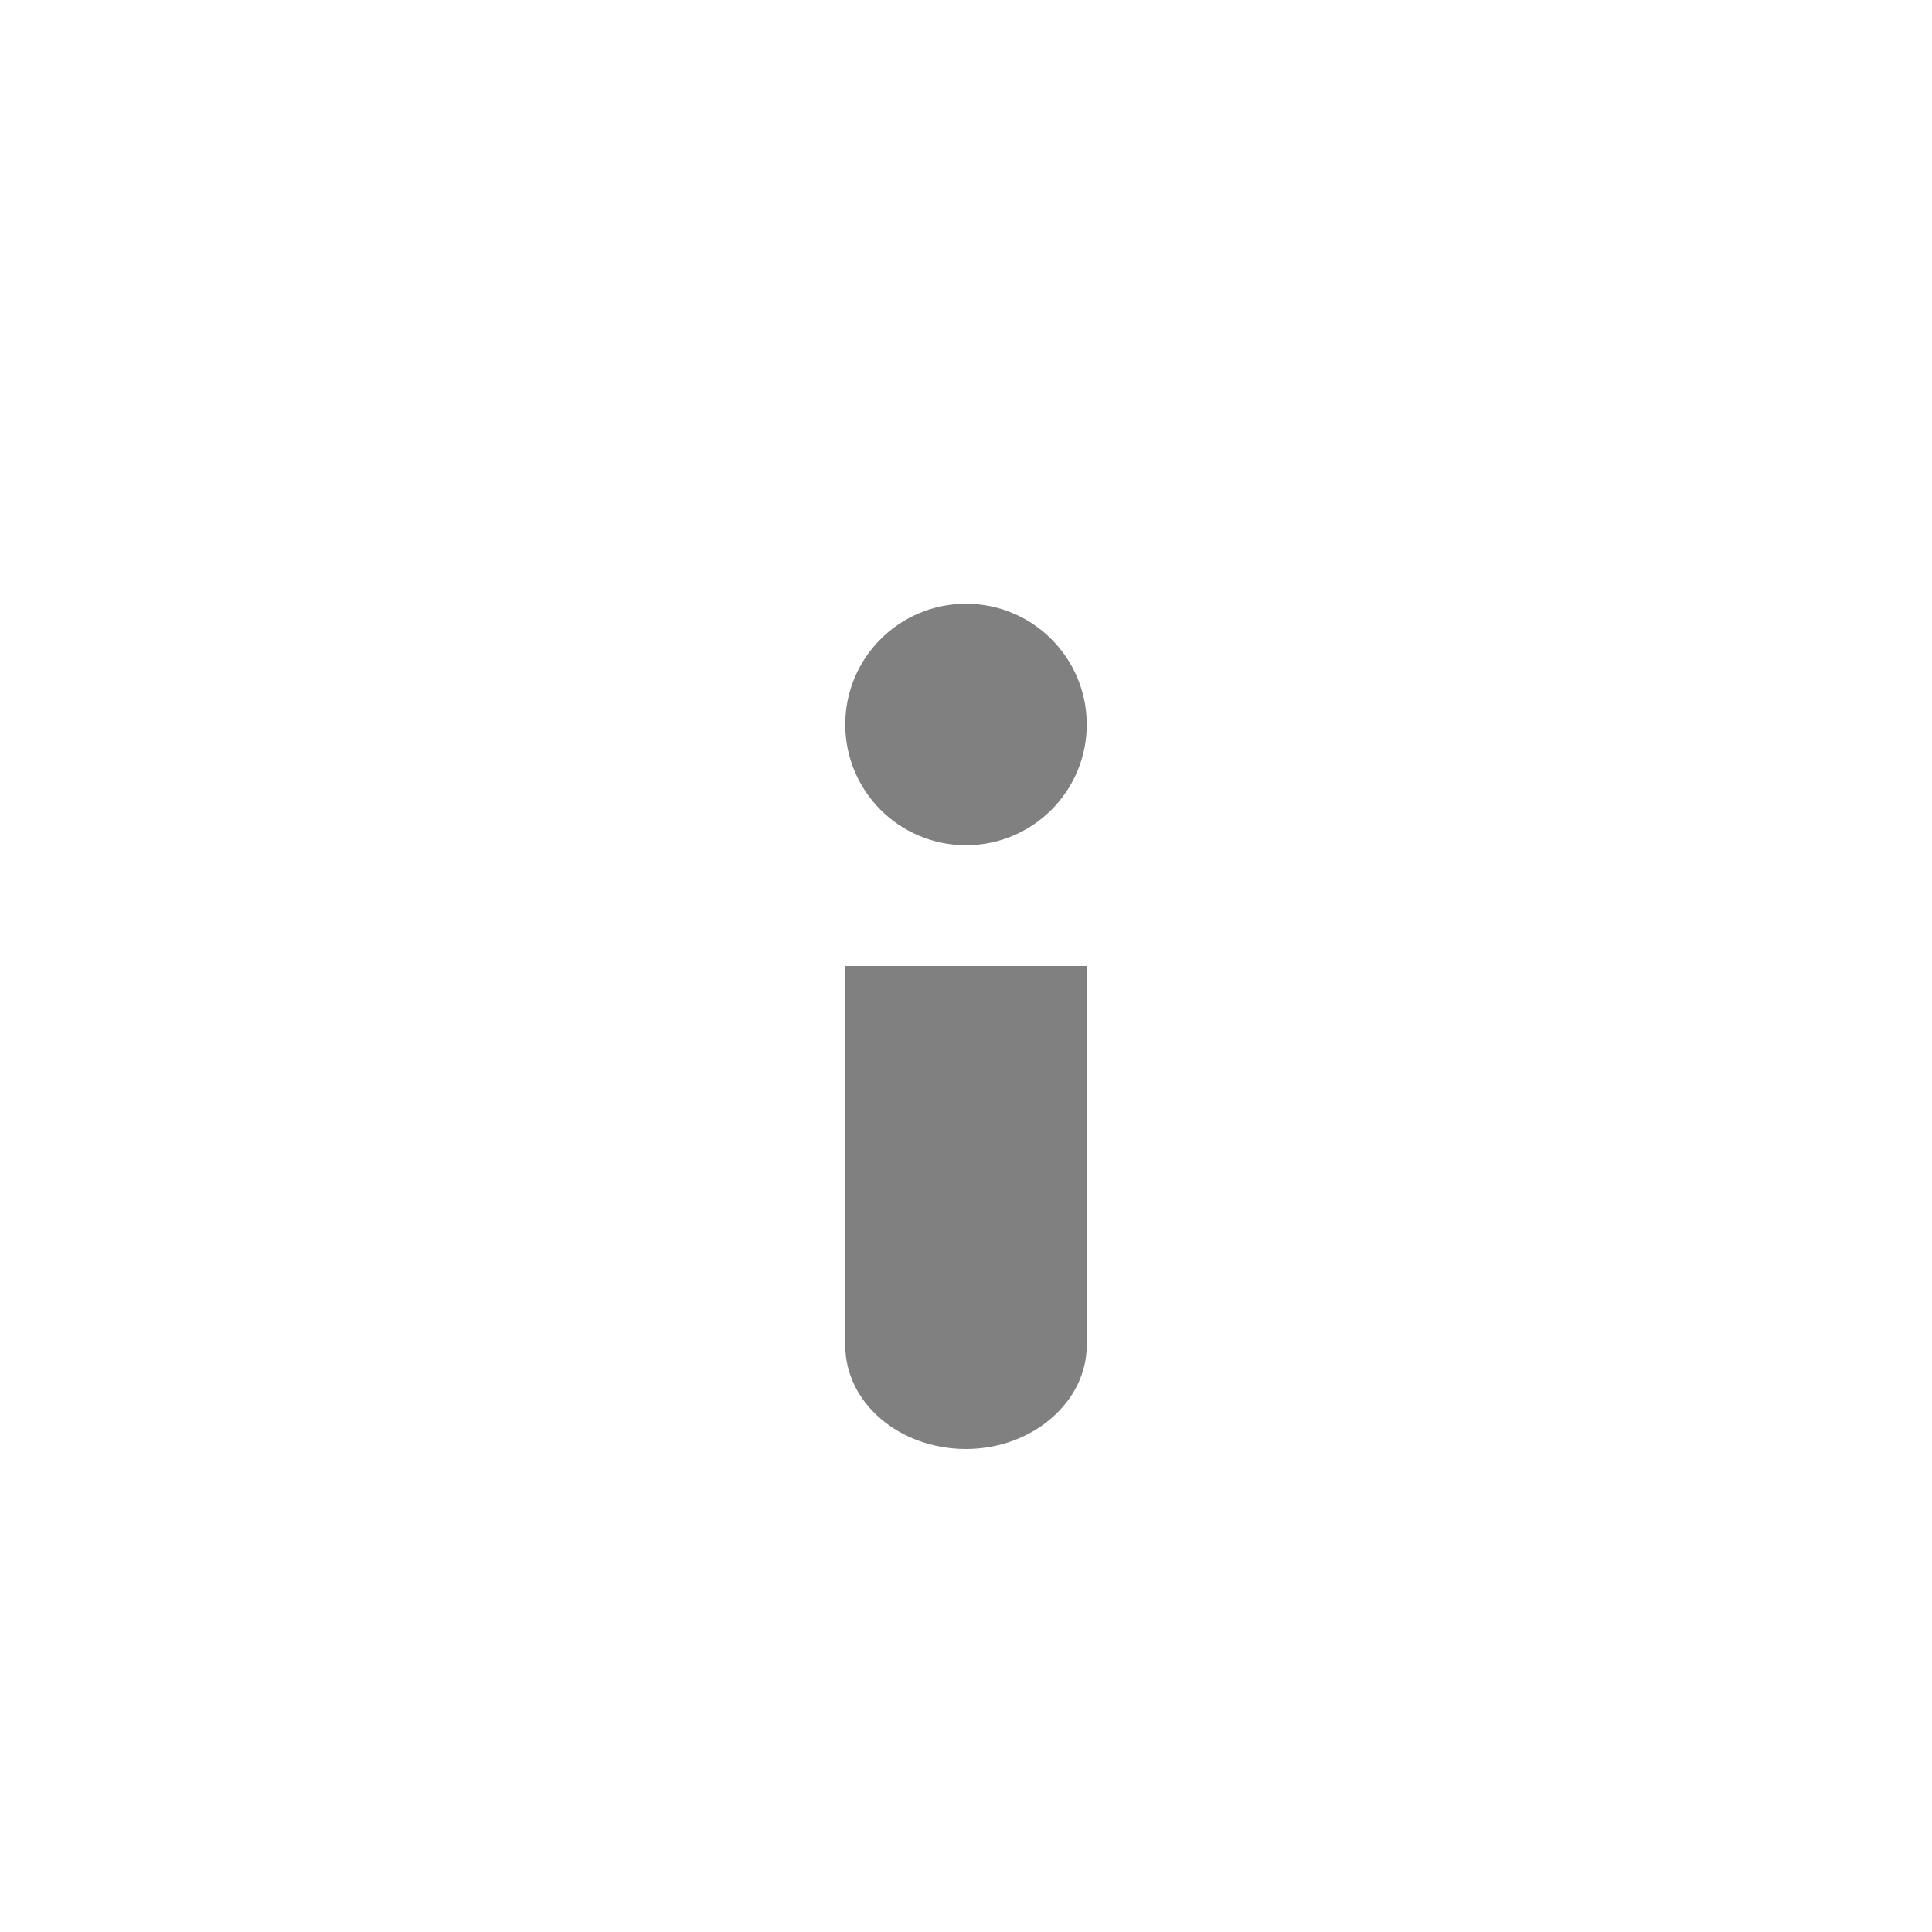
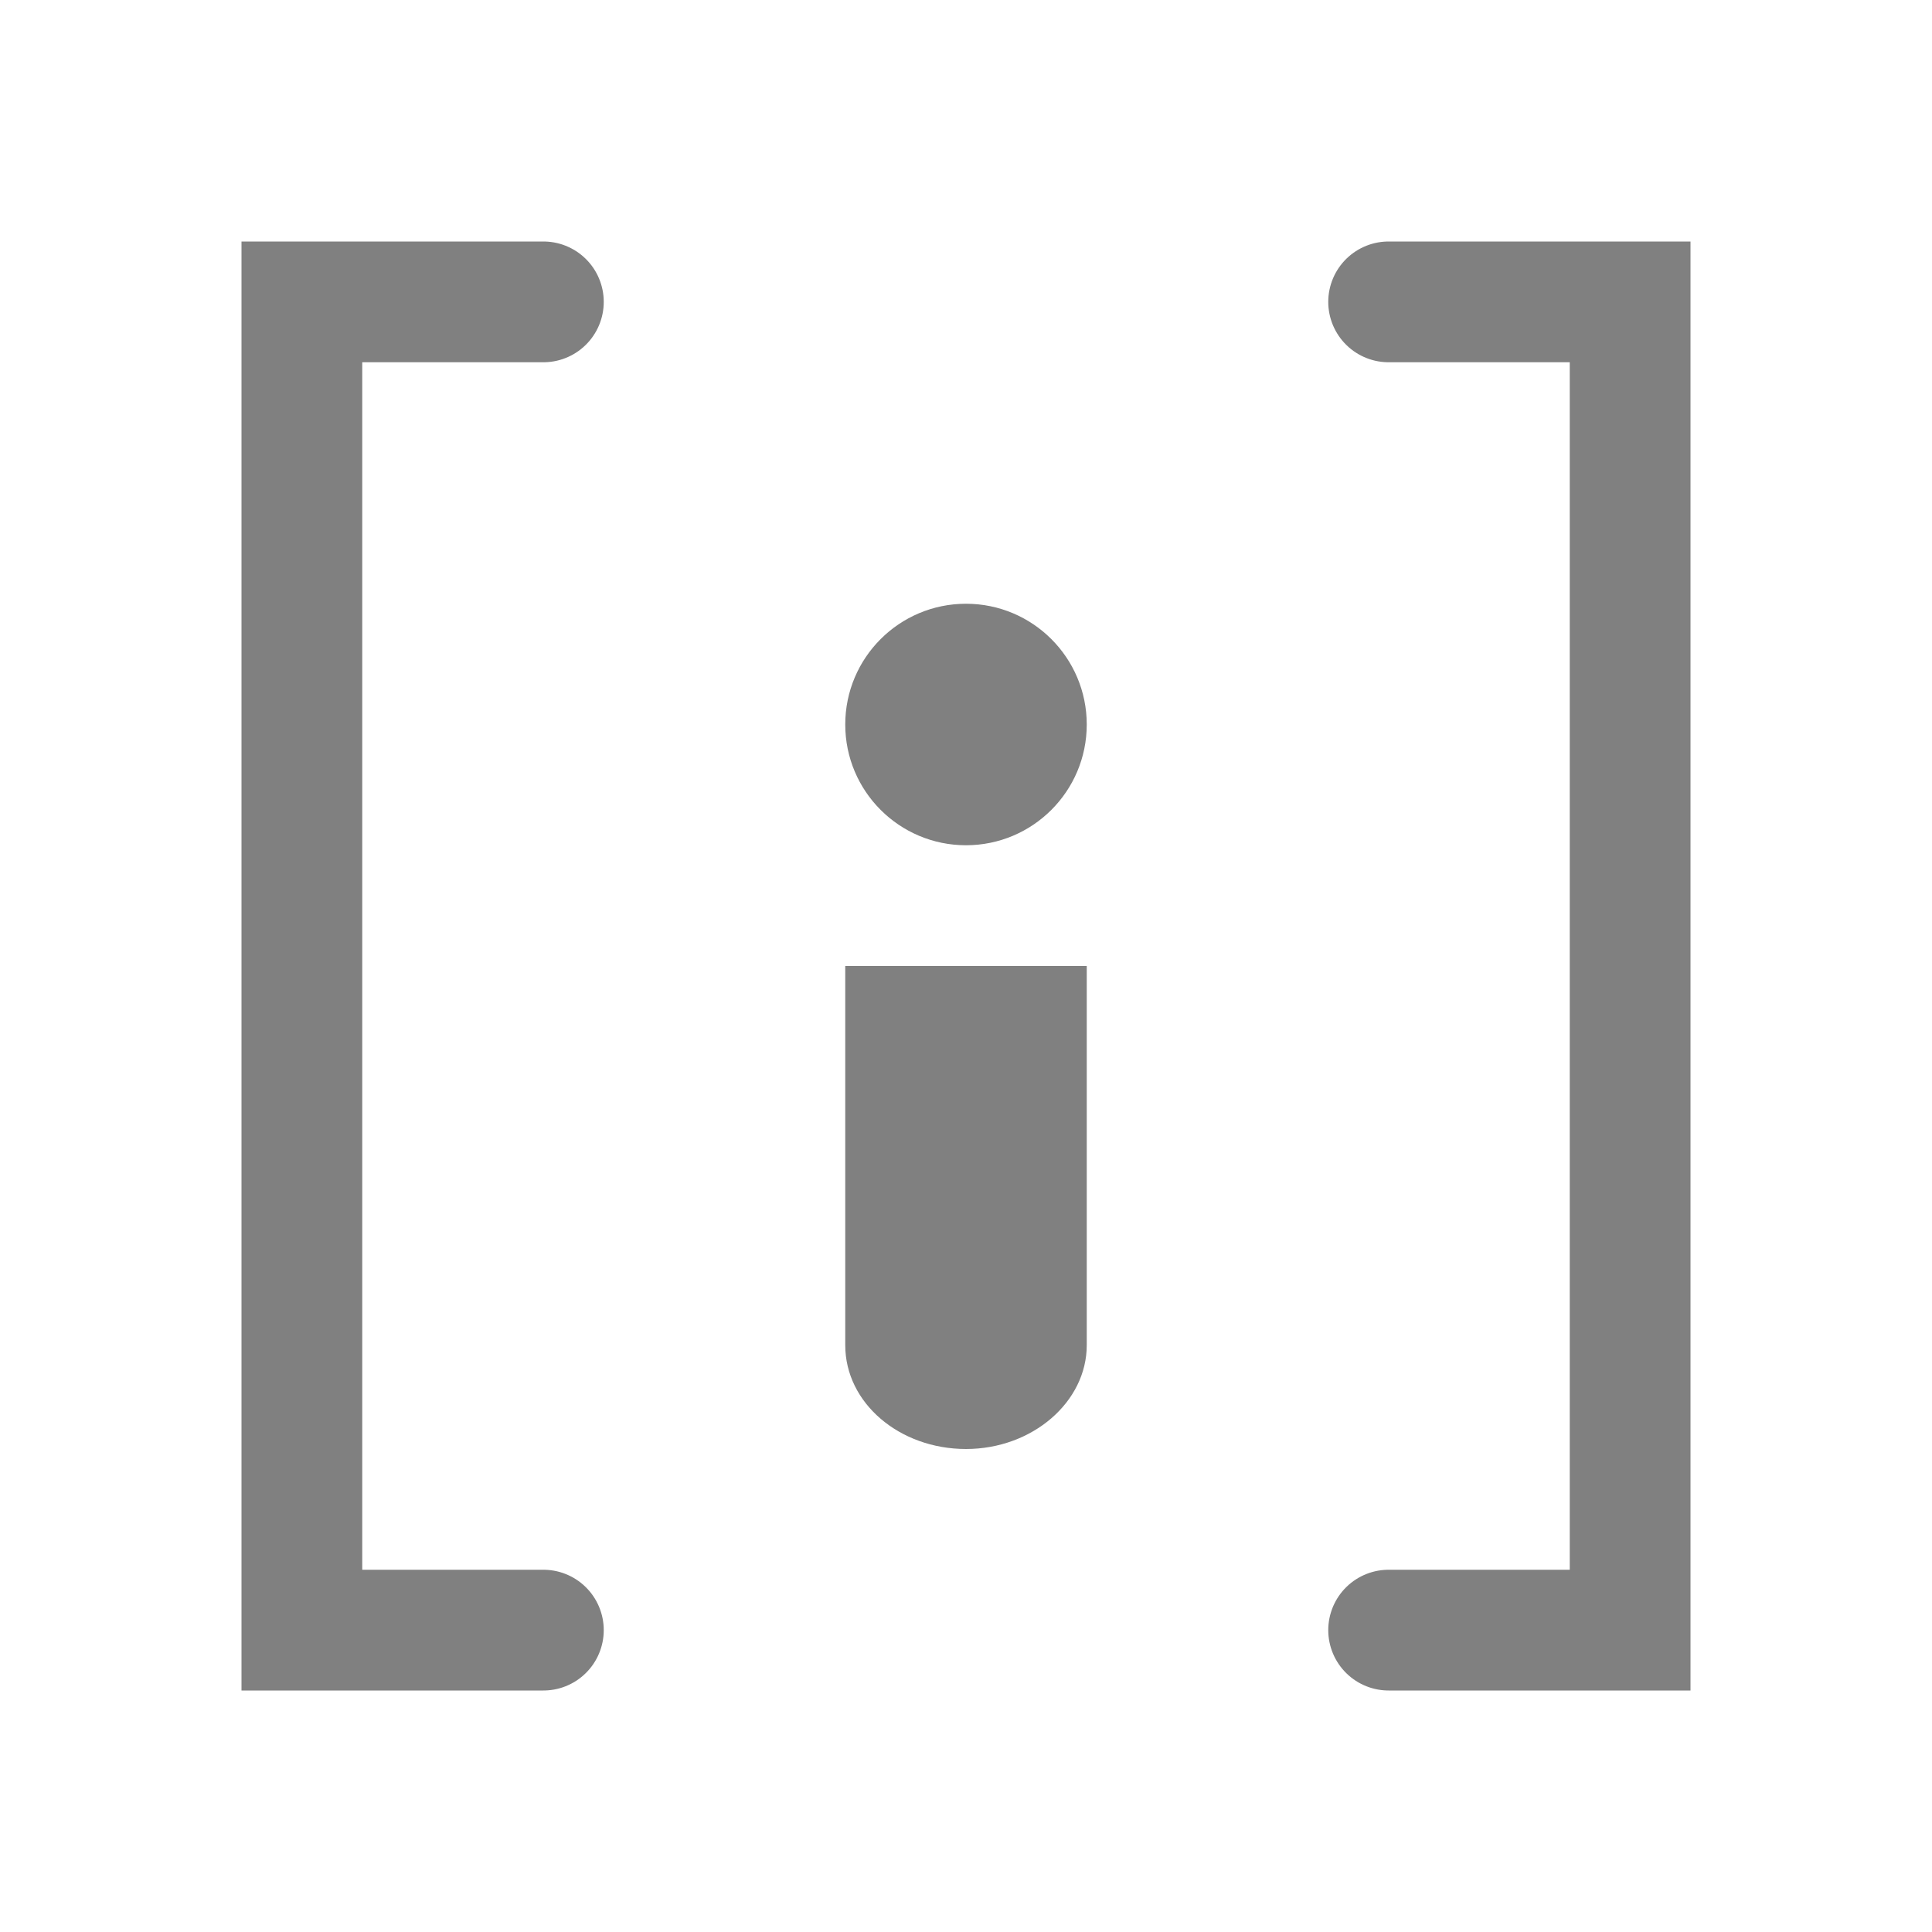
<svg xmlns="http://www.w3.org/2000/svg" id="a" viewBox="0 0 16 16">
-   <polyline points="4.5 2.5 2.5 2.5 2.5 13.5 4.5 13.5" style="fill:none; stroke:808080; stroke-linecap:round; stroke-miterlimit:10;" />
-   <polyline points="11.5 13.5 13.5 13.5 13.5 2.5 11.5 2.5" style="fill:none; stroke:808080; stroke-linecap:round; stroke-miterlimit:10;" />
+   <polyline points="4.5 2.5 2.5 2.5 2.5 13.5 4.5 13.5" style="fill:none; stroke:#808080; stroke-linecap:round; stroke-miterlimit:10;" />
+   <polyline points="11.5 13.5 13.5 13.5 13.5 2.5 11.5 2.5" style="fill:none; stroke:#808080; stroke-linecap:round; stroke-miterlimit:10;" />
  <path d="m9,8v3.14c0,.47-.45.86-1,.86h0c-.55,0-1-.38-1-.86v-3.14h2Z" style="fill:#808080;" />
  <circle cx="8" cy="6" r="1" style="fill:#808080;" />
</svg>
